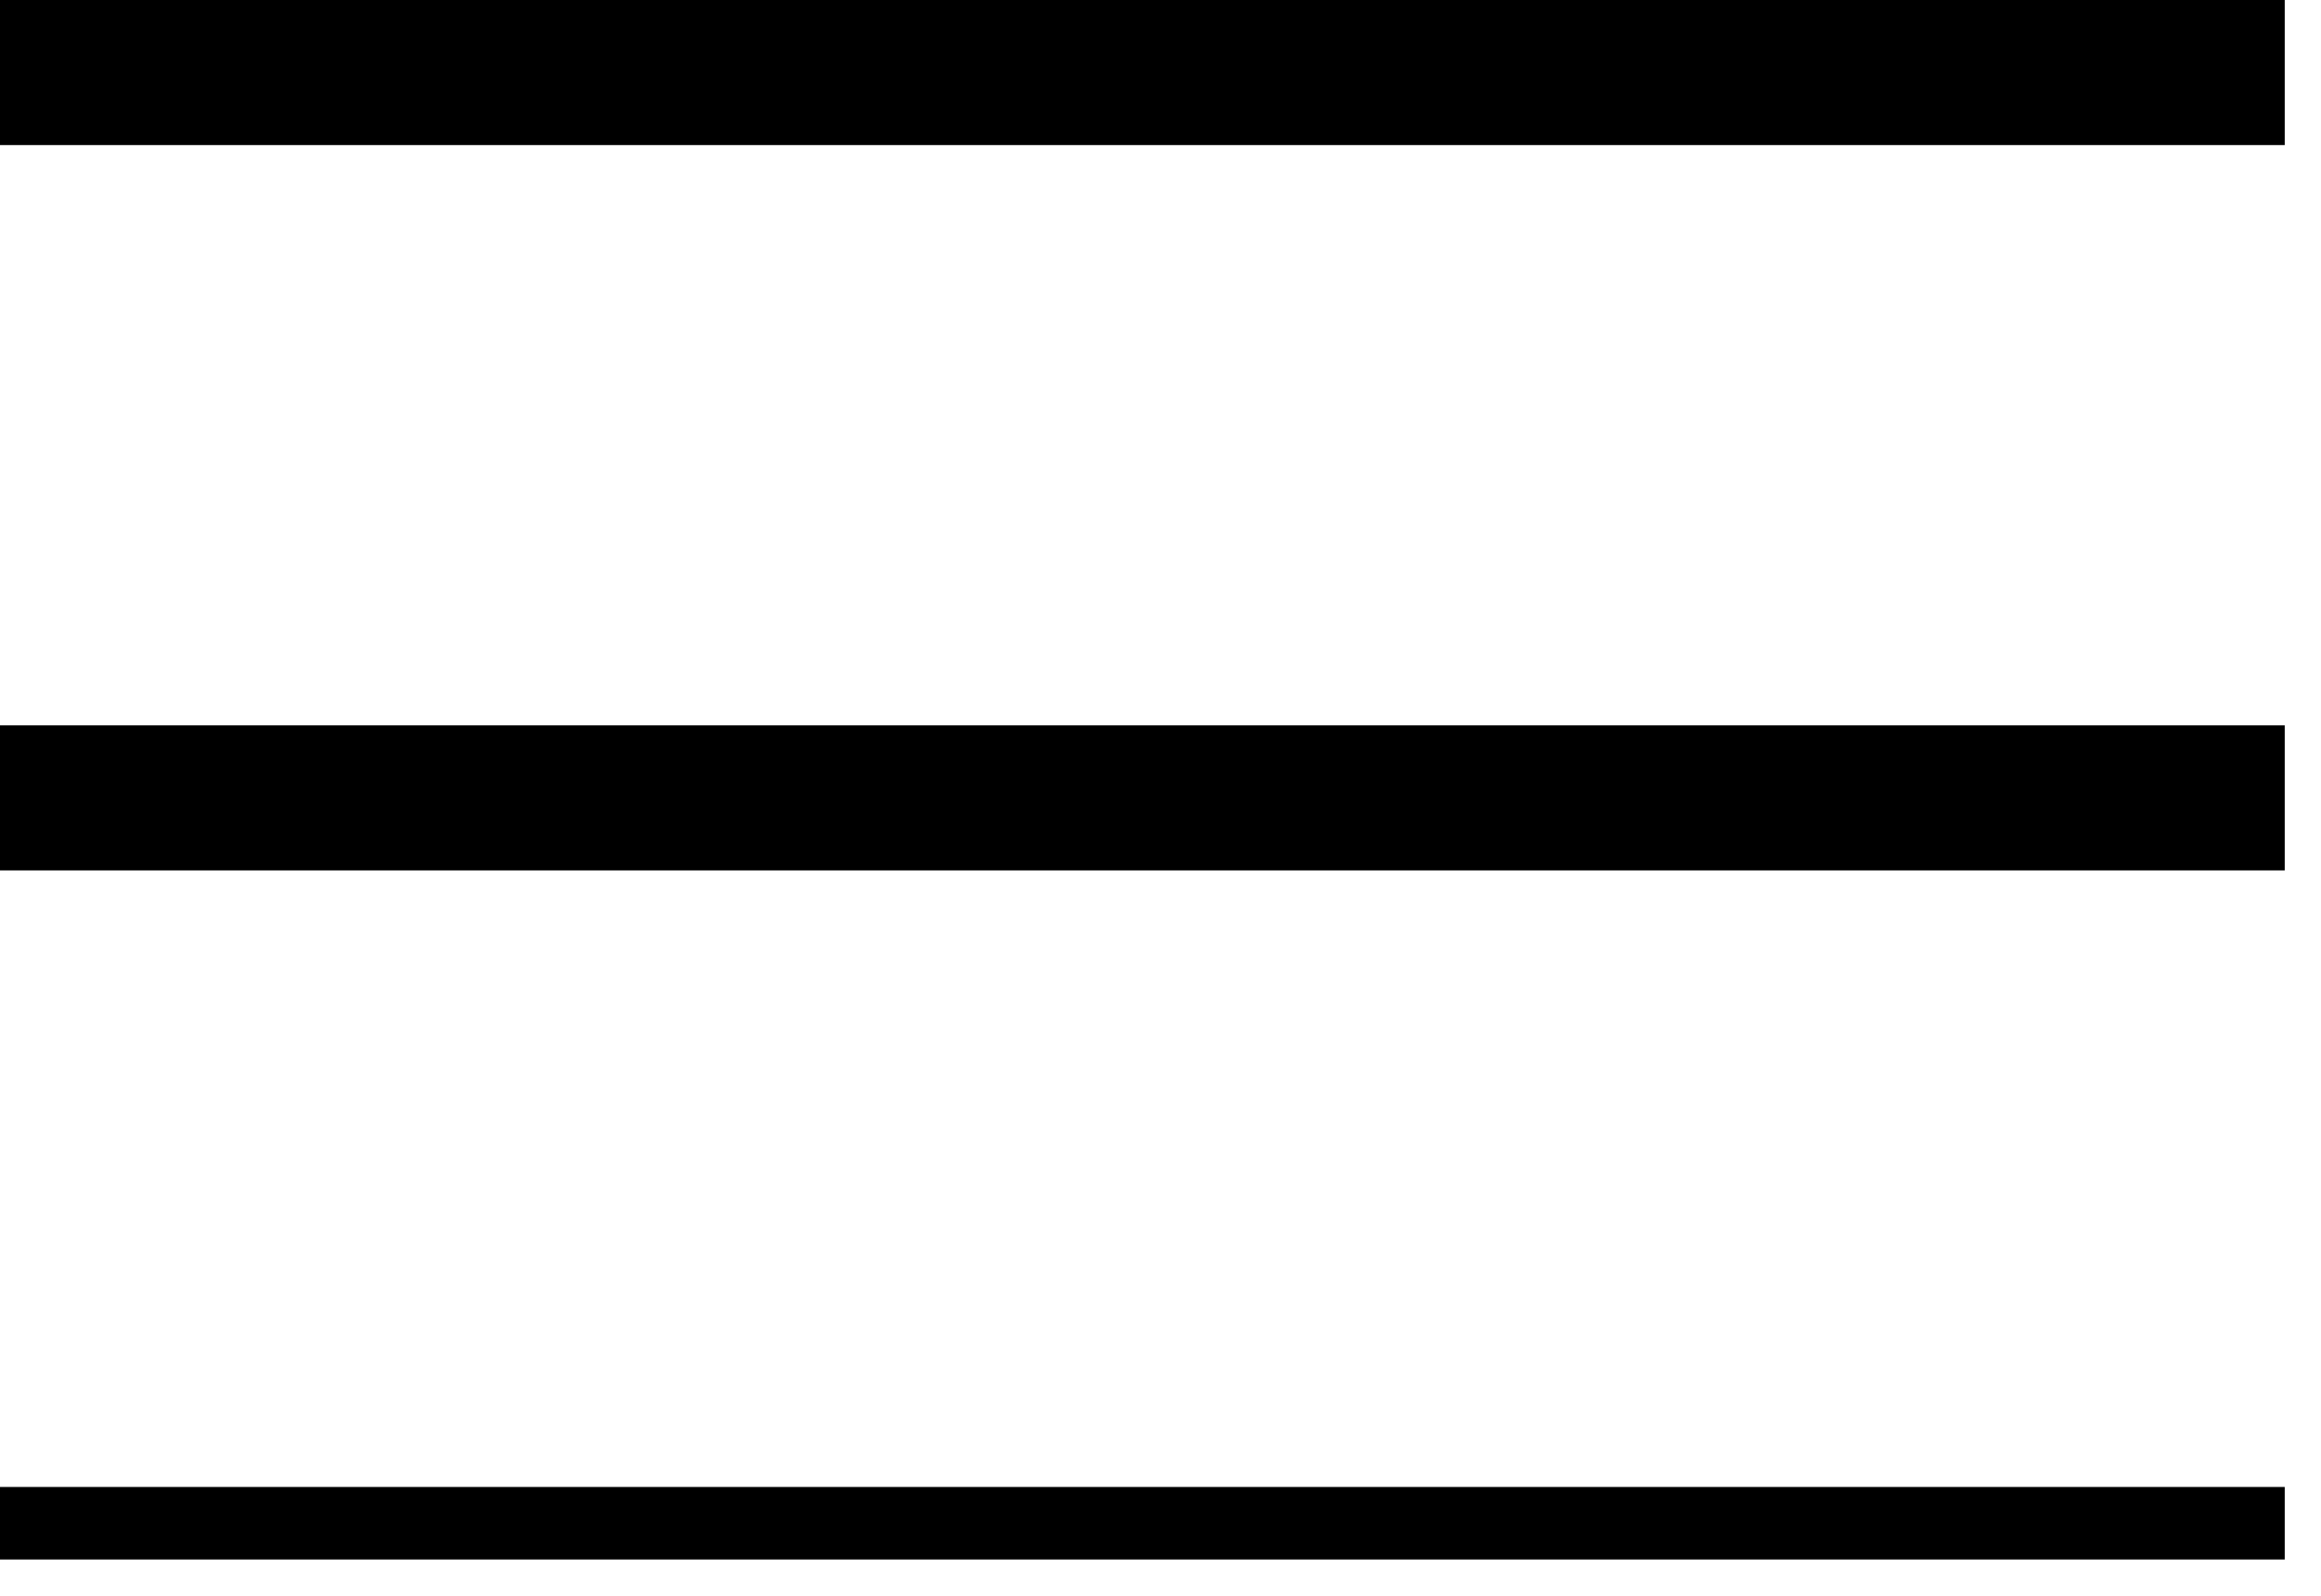
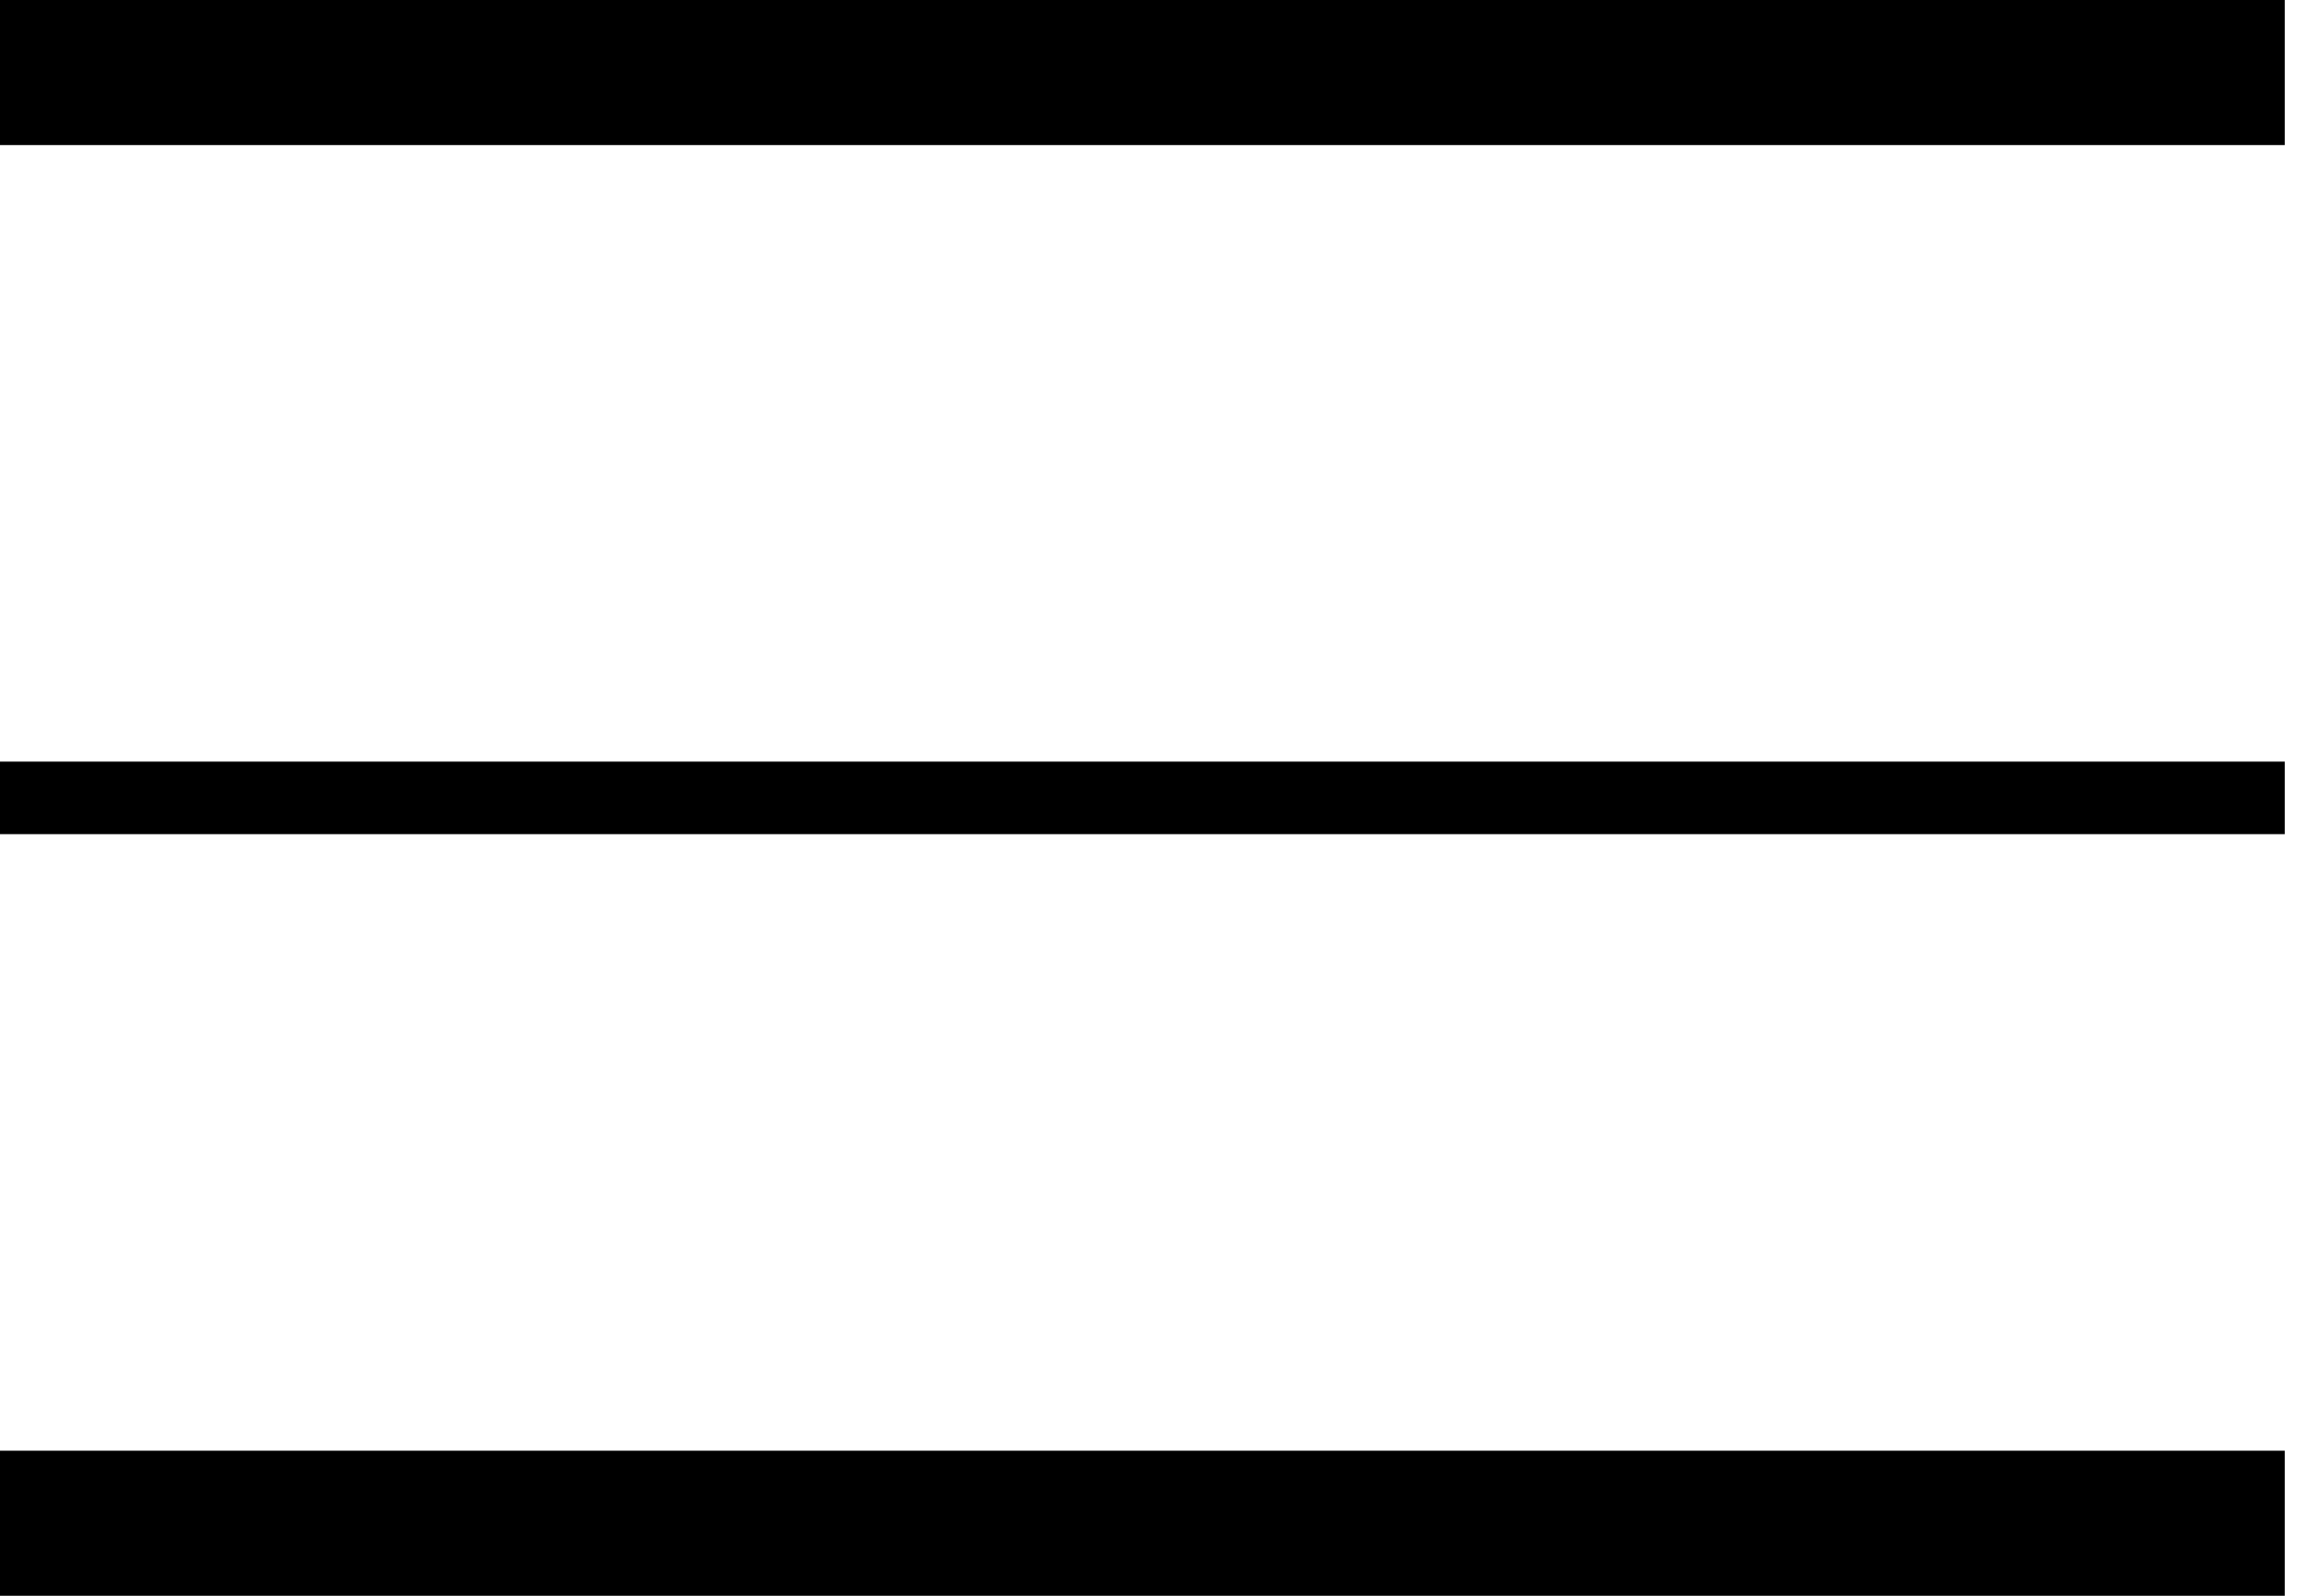
<svg xmlns="http://www.w3.org/2000/svg" width="32" height="22" viewBox="0 0 32 22" fill="none">
  <path d="M31.5 1H15.625M0 1H15.75" stroke="black" stroke-width="2" />
-   <path d="M31.5 11H15.625M0 11H15.75" stroke="black" stroke-width="2" />
-   <path d="M31.5 21H0" stroke="black" />
+   <path d="M31.5 11H15.625M0 11H15.75" stroke="black" />
+   <path d="M31.5 21H0" stroke="black" stroke-width="2" />
</svg>
